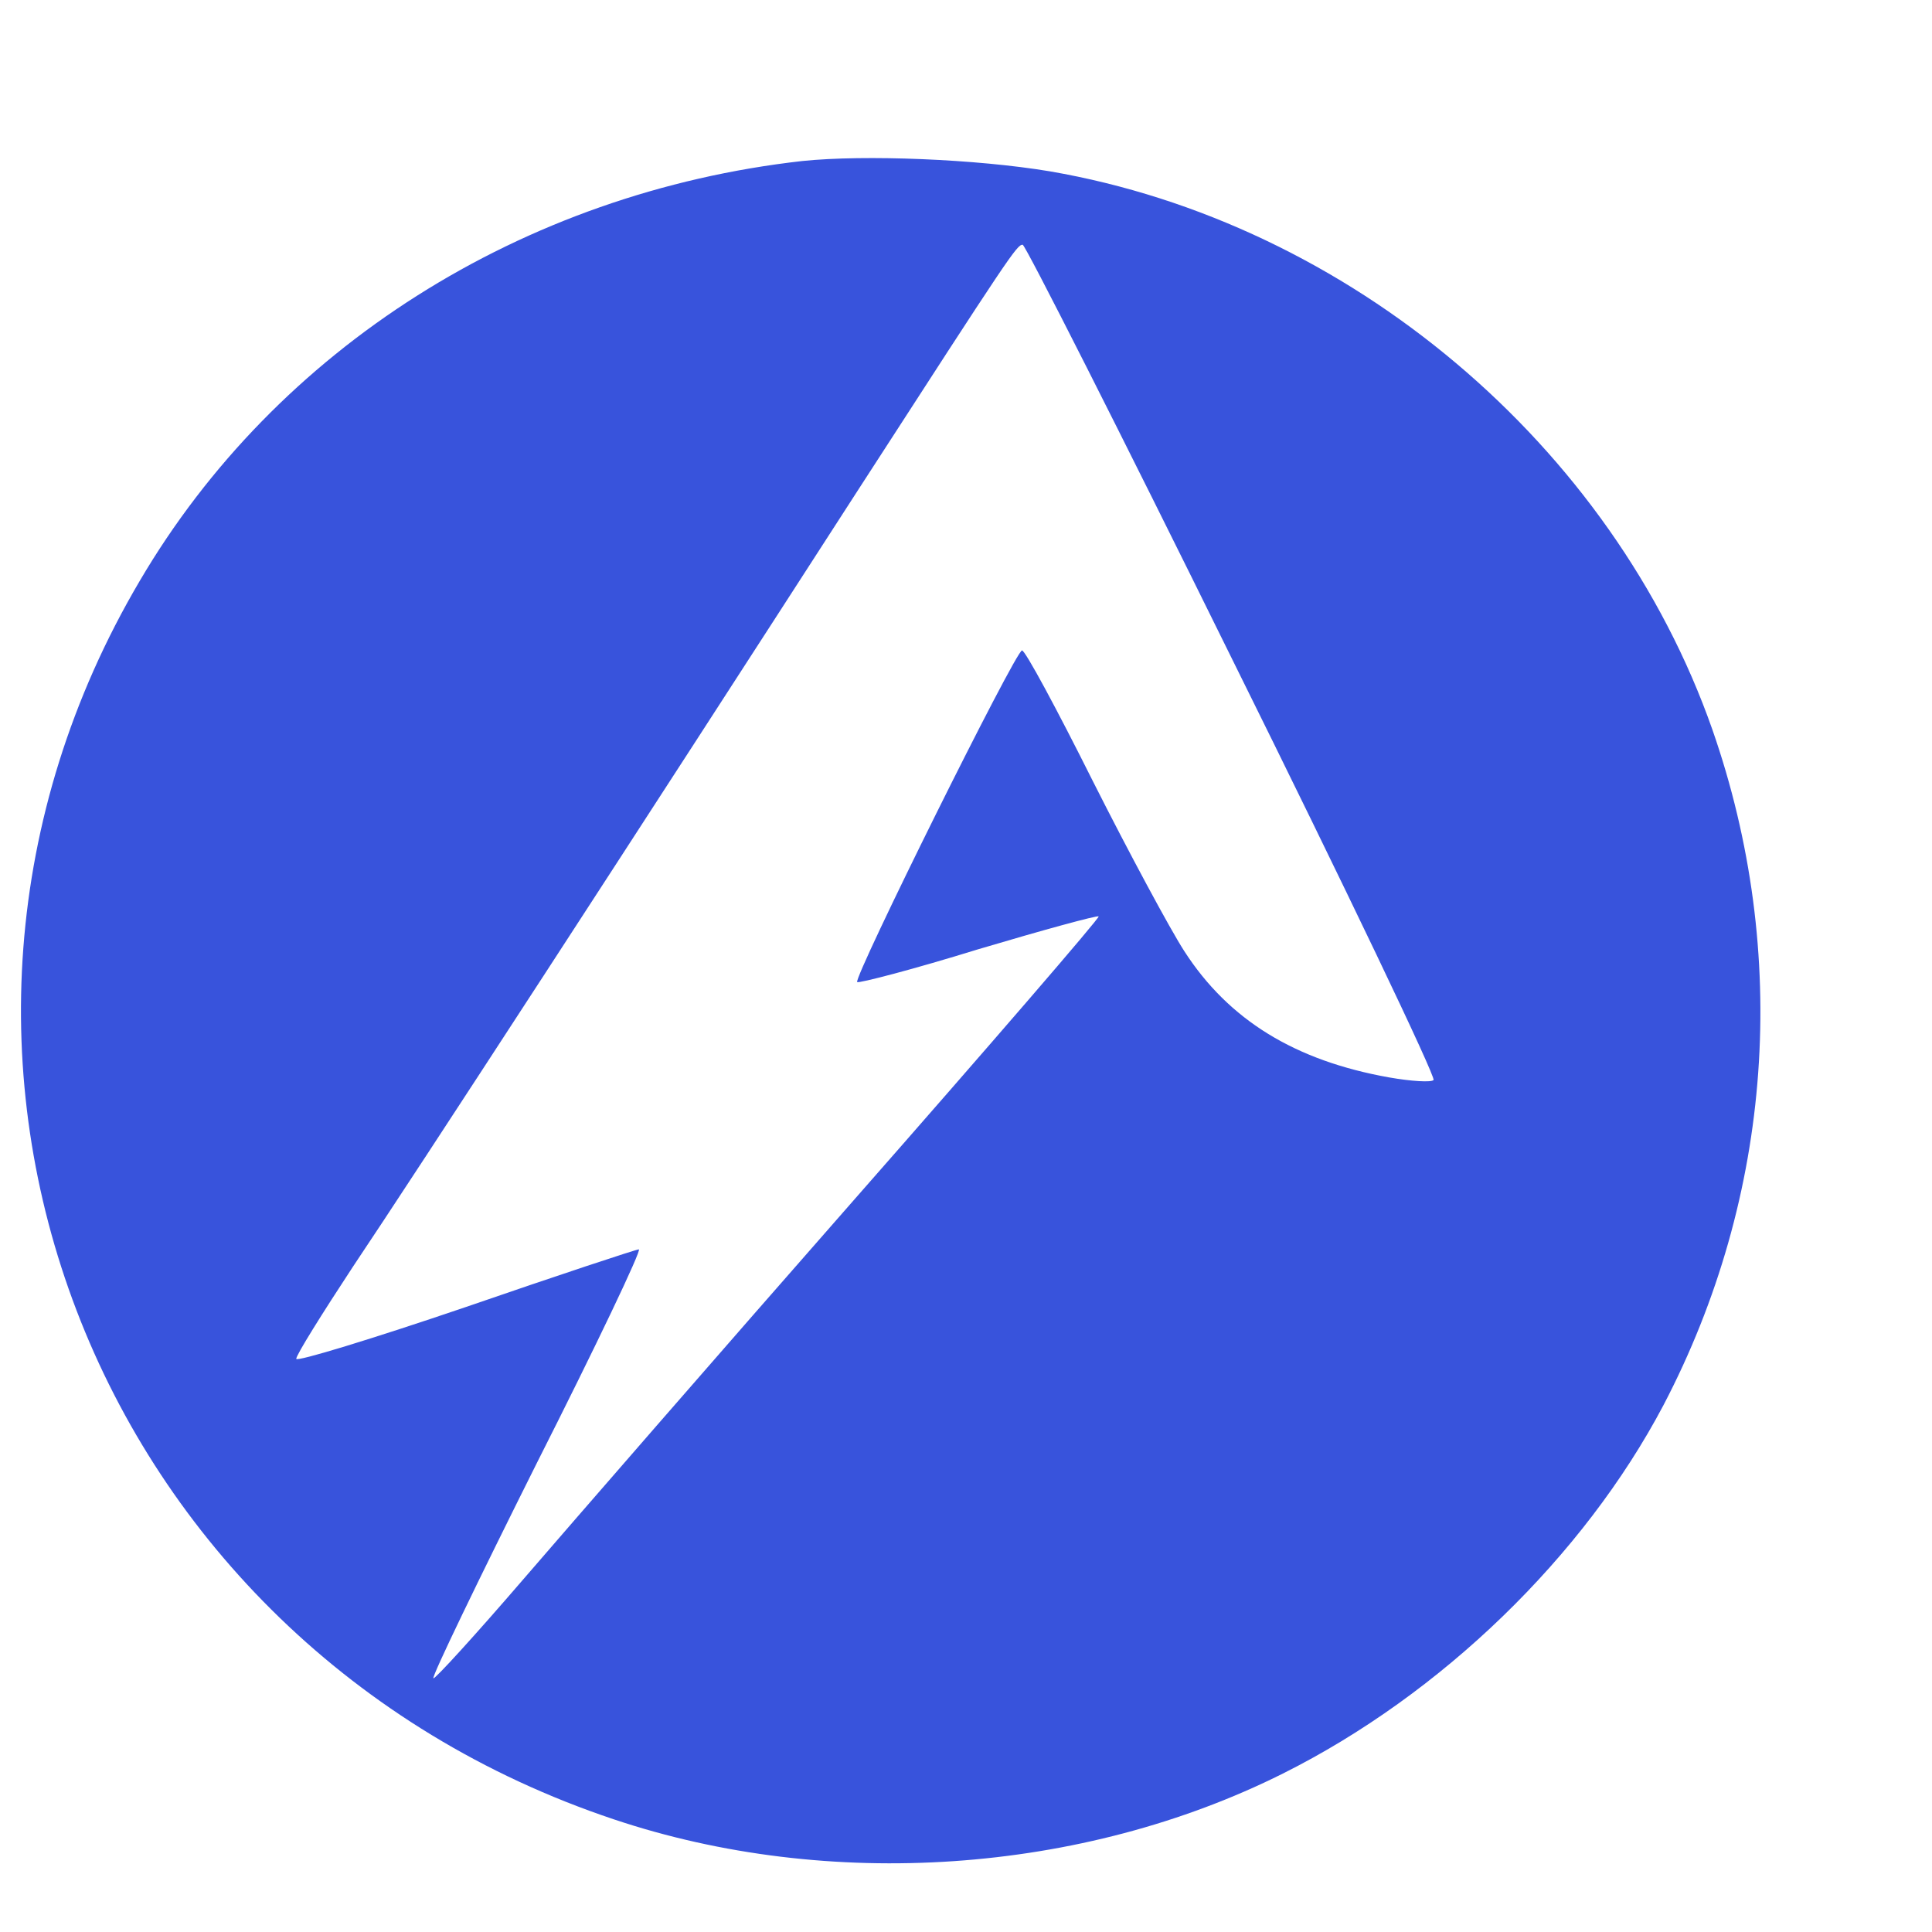
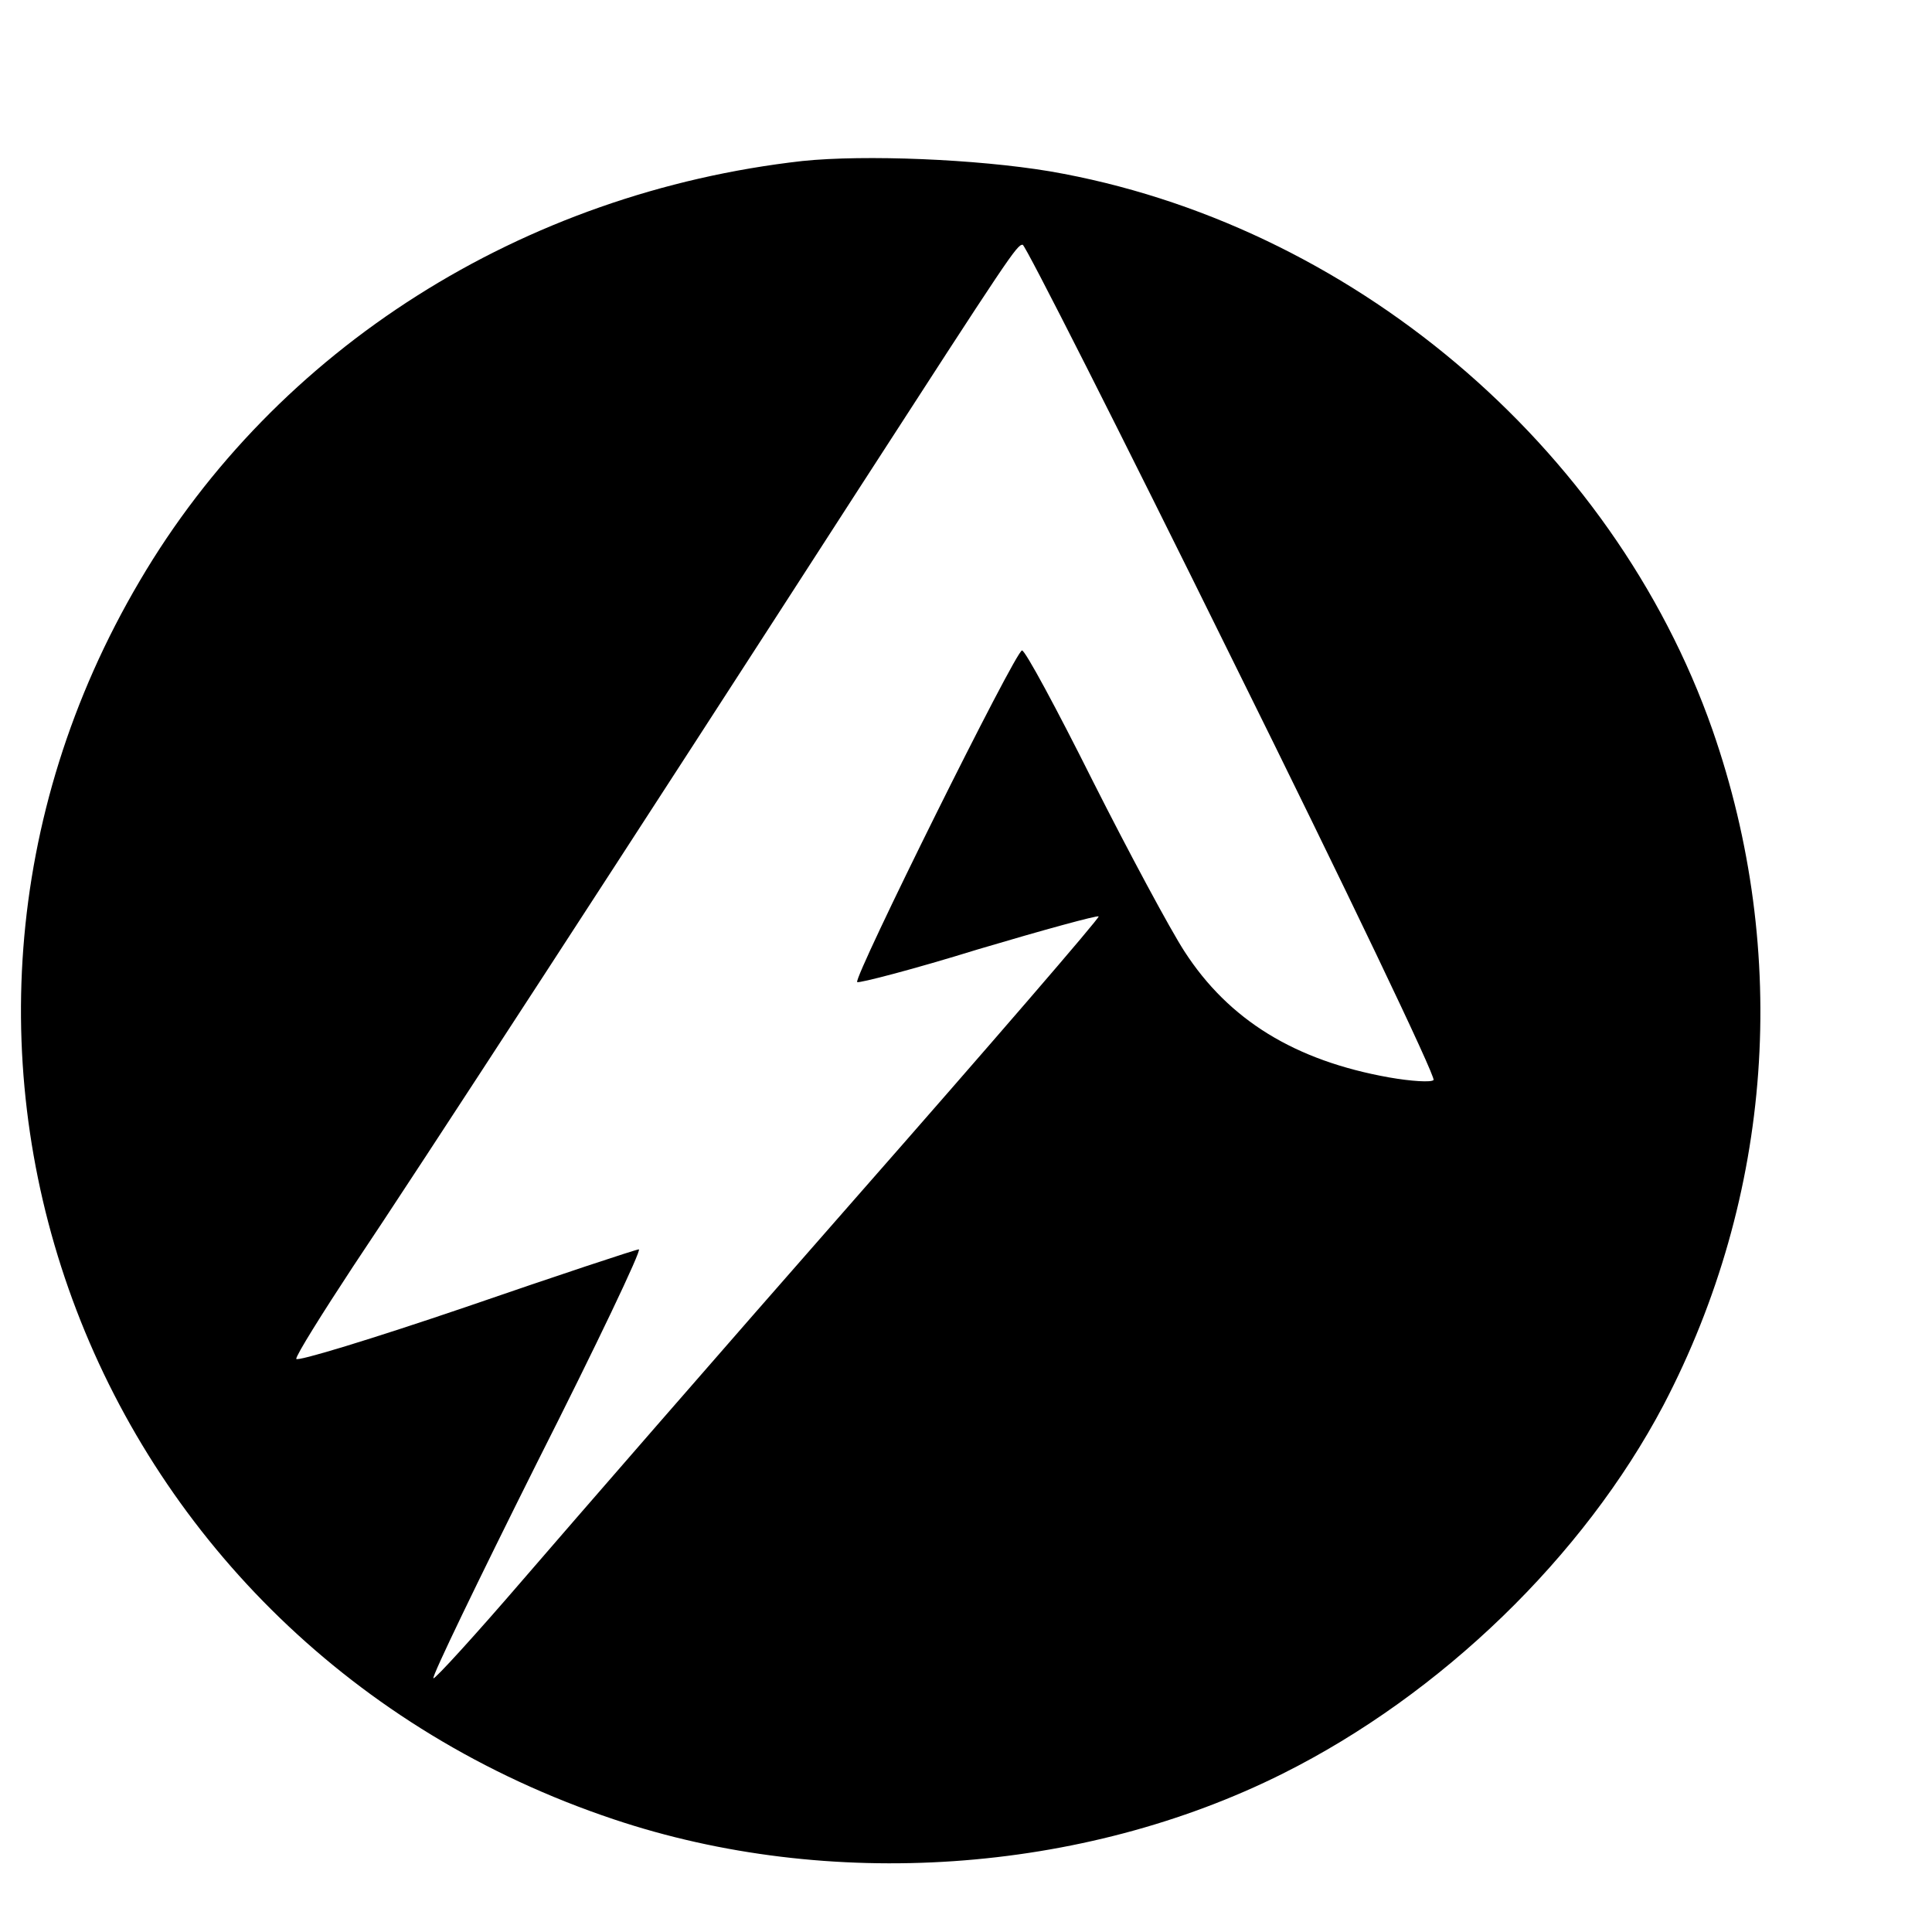
<svg xmlns="http://www.w3.org/2000/svg" version="1.0" width="300pt" height="300pt" viewBox="0 0 300 300" preserveAspectRatio="xMidYMid meet">
-   <g transform="translate(0,300) scale(0.1,-0.1)" stroke="none">
+   <g style="fill:currentColor" transform="translate(0,300) scale(0.1,-0.1)" stroke="none">
    <path d="M1246 2750 c-435 -49 -817 -291 -1029 -652 -430 -729 -77 -1651 736 -1923 334 -112 727 -85 1039 71 246 123 467 337 591 572 170 325 197 702 76 1049 -155 442 -564 787 -1029 867 -114 19 -287 26 -384 16z m668 -775 c176 -355 316 -648 312 -652 -3 -4 -35 -2 -69 4 -146 26 -249 89 -318 196 -22 34 -86 153 -142 264 -56 112 -105 203 -110 203 -10 0 -262 -508 -256 -515 3 -2 88 20 188 51 101 30 185 53 187 51 2 -2 -168 -199 -378 -438 -209 -238 -441 -505 -516 -592 -74 -86 -137 -155 -139 -153 -3 2 70 153 161 335 92 182 163 331 158 331 -4 0 -125 -40 -270 -90 -144 -49 -262 -85 -262 -80 0 6 40 70 88 143 94 140 438 669 785 1207 236 365 246 380 255 380 4 0 151 -290 326 -645z" />
  </g>
-   <style>
-   g { fill: #3853dc; }
-   @media (prefers-color-scheme: dark) {
-       g { fill: #29f69e; }
-   }
- </style>
</svg>
